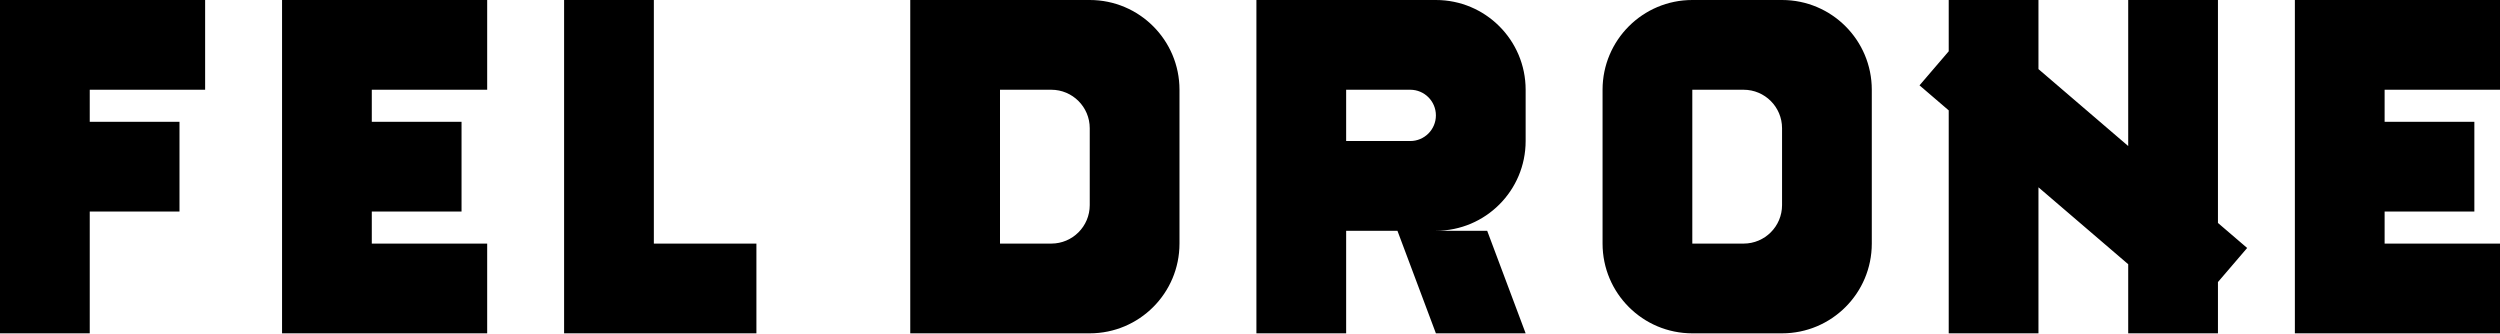
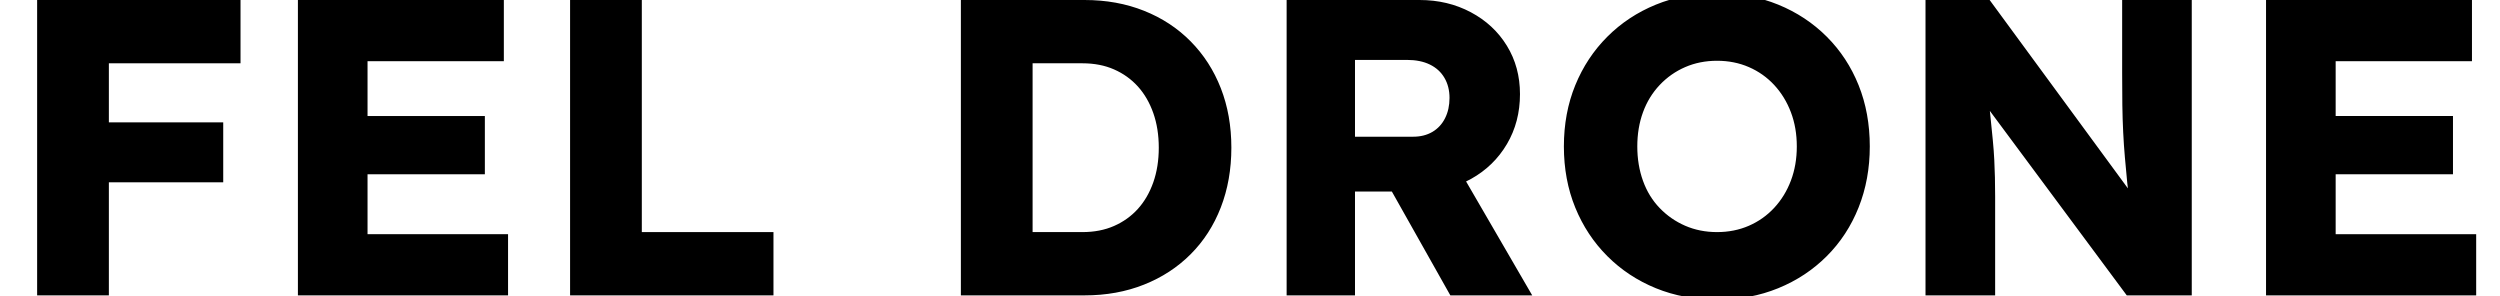
- <svg xmlns="http://www.w3.org/2000/svg" viewBox="0 0 780 104">
+ <svg xmlns="http://www.w3.org/2000/svg" viewBox="0 0 931 110">
  <g fill="#000000" fill-rule="nonzero">
-     <path d="M0 0H28V104H0ZM0 0H64V28H0ZM0 38H56V66H0ZM88 0H116V104H88ZM88 0H152V28H88ZM88 38H144V66H88ZM88 76H152V104H88ZM176 0H204V104H176ZM176 76H236V104H176ZM284 0H312V104H284ZM312 0H340A28 28 0 0 1 368 28V76A28 28 0 0 1 340 104H312ZM312 28V76H328A12 12 0 0 0 340 64V40A12 12 0 0 0 328 28ZM392 0H420V104H392ZM420 0H448A28 28 0 0 1 476 28V44A28 28 0 0 1 448 72H420ZM420 28V44H440A8 8 0 0 0 448 36V36A8 8 0 0 0 440 28ZM436 72H464L476 104H448ZM528 0H556A28 28 0 0 1 584 28V76A28 28 0 0 1 556 104H528A28 28 0 0 1 500 76V28A28 28 0 0 1 528 0ZM528 28V76H544A12 12 0 0 0 556 64V40A12 12 0 0 0 544 28ZM608 0H636V104H608ZM664 0H692V104H664ZM617.11 5.37L701.11 77.37L682.89 98.63L598.89 26.63ZM716 0H744V104H716ZM716 0H780V28H716ZM716 38H772V66H716ZM716 76H780V104H716Z" />
+     <g transform="translate(0 110)">
+       <path transform="translate(0 0)" d="M13.83 0V-110H40.54V0ZM26.24 -42.11V-64.43H83.13V-42.11ZM26.24 -86.43V-110H89.57V-86.43ZM110.94 0V-110H187.63V-87.21H136.87V-22.79H189.2V0ZM123.51 -45.1V-66.79H180.56V-45.1ZM212.3 0V-110H239.01V-23.57H288.04V0Z" />
+       <path transform="translate(344 0)" d="M13.83 0V-110H59.87Q71.97 -110 82.03 -105.99Q92.09 -101.99 99.39 -94.6Q106.7 -87.21 110.63 -77.16Q114.56 -67.1 114.56 -55Q114.56 -42.9 110.63 -32.76Q106.7 -22.63 99.39 -15.32Q92.09 -8.01 82.03 -4.01Q71.97 0 59.87 0ZM40.54 -18.23 36.93 -23.57H59.09Q65.69 -23.57 70.87 -25.85Q76.06 -28.13 79.75 -32.21Q83.44 -36.3 85.49 -42.11Q87.53 -47.93 87.53 -55Q87.53 -62.07 85.49 -67.89Q83.44 -73.7 79.75 -77.79Q76.06 -81.87 70.87 -84.15Q65.69 -86.43 59.09 -86.43H36.46L40.54 -91.46ZM135.14 0V-110H184.64Q195.17 -110 203.74 -105.44Q212.3 -100.89 217.17 -92.95Q222.04 -85.01 222.04 -74.96Q222.04 -64.59 217.17 -56.34Q212.3 -48.09 203.81 -43.37Q195.33 -38.66 184.64 -38.66H160.6V0ZM196.11 0 168.14 -49.66 195.49 -53.59 226.6 0ZM160.6 -59.09H182.29Q186.37 -59.09 189.44 -60.89Q192.5 -62.7 194.15 -66Q195.8 -69.3 195.8 -73.54Q195.8 -77.79 193.91 -81.01Q192.03 -84.23 188.49 -85.96Q184.96 -87.69 179.93 -87.69H160.6ZM295.59 1.57Q283.01 1.57 272.64 -2.67Q262.27 -6.91 254.57 -14.61Q246.87 -22.31 242.63 -32.69Q238.39 -43.06 238.39 -55.47Q238.39 -67.89 242.63 -78.26Q246.87 -88.63 254.57 -96.33Q262.27 -104.03 272.64 -108.27Q283.01 -112.51 295.43 -112.51Q307.84 -112.51 318.21 -108.27Q328.59 -104.03 336.29 -96.33Q343.99 -88.63 348.15 -78.26Q352.31 -67.89 352.31 -55.47Q352.31 -43.21 348.15 -32.76Q343.99 -22.31 336.29 -14.61Q328.59 -6.91 318.21 -2.67Q307.84 1.57 295.59 1.57ZM295.43 -23.57Q301.87 -23.57 307.29 -25.93Q312.71 -28.29 316.72 -32.61Q320.73 -36.93 322.93 -42.74Q325.13 -48.56 325.13 -55.47Q325.13 -62.39 322.93 -68.2Q320.73 -74.01 316.72 -78.34Q312.71 -82.66 307.29 -85.01Q301.87 -87.37 295.43 -87.37Q288.99 -87.37 283.56 -85.01Q278.14 -82.66 274.06 -78.34Q269.97 -74.01 267.85 -68.2Q265.73 -62.39 265.73 -55.47Q265.73 -48.56 267.85 -42.66Q269.97 -36.77 274.06 -32.53Q278.14 -28.29 283.56 -25.93Q288.99 -23.57 295.43 -23.57ZM373.06 0V-110H396.94L454.61 -31.43L449.43 -32.21Q448.64 -37.4 448.17 -42.11Q447.7 -46.83 447.31 -51.39Q446.91 -55.94 446.68 -60.66Q446.44 -65.37 446.36 -70.87Q446.29 -76.37 446.29 -82.81V-110H472.21V0H448.01L387.83 -81.09L395.84 -79.99Q396.63 -72.44 397.18 -67.18Q397.73 -61.91 398.12 -57.83Q398.51 -53.74 398.67 -50.44Q398.83 -47.14 398.91 -43.92Q398.99 -40.7 398.99 -36.77V0ZM499.87 0V-110H576.56V-87.21H525.8V-22.79H578.13V0ZM512.44 -45.1V-66.79H569.49V-45.1Z" />
+     </g>
  </g>
</svg>
